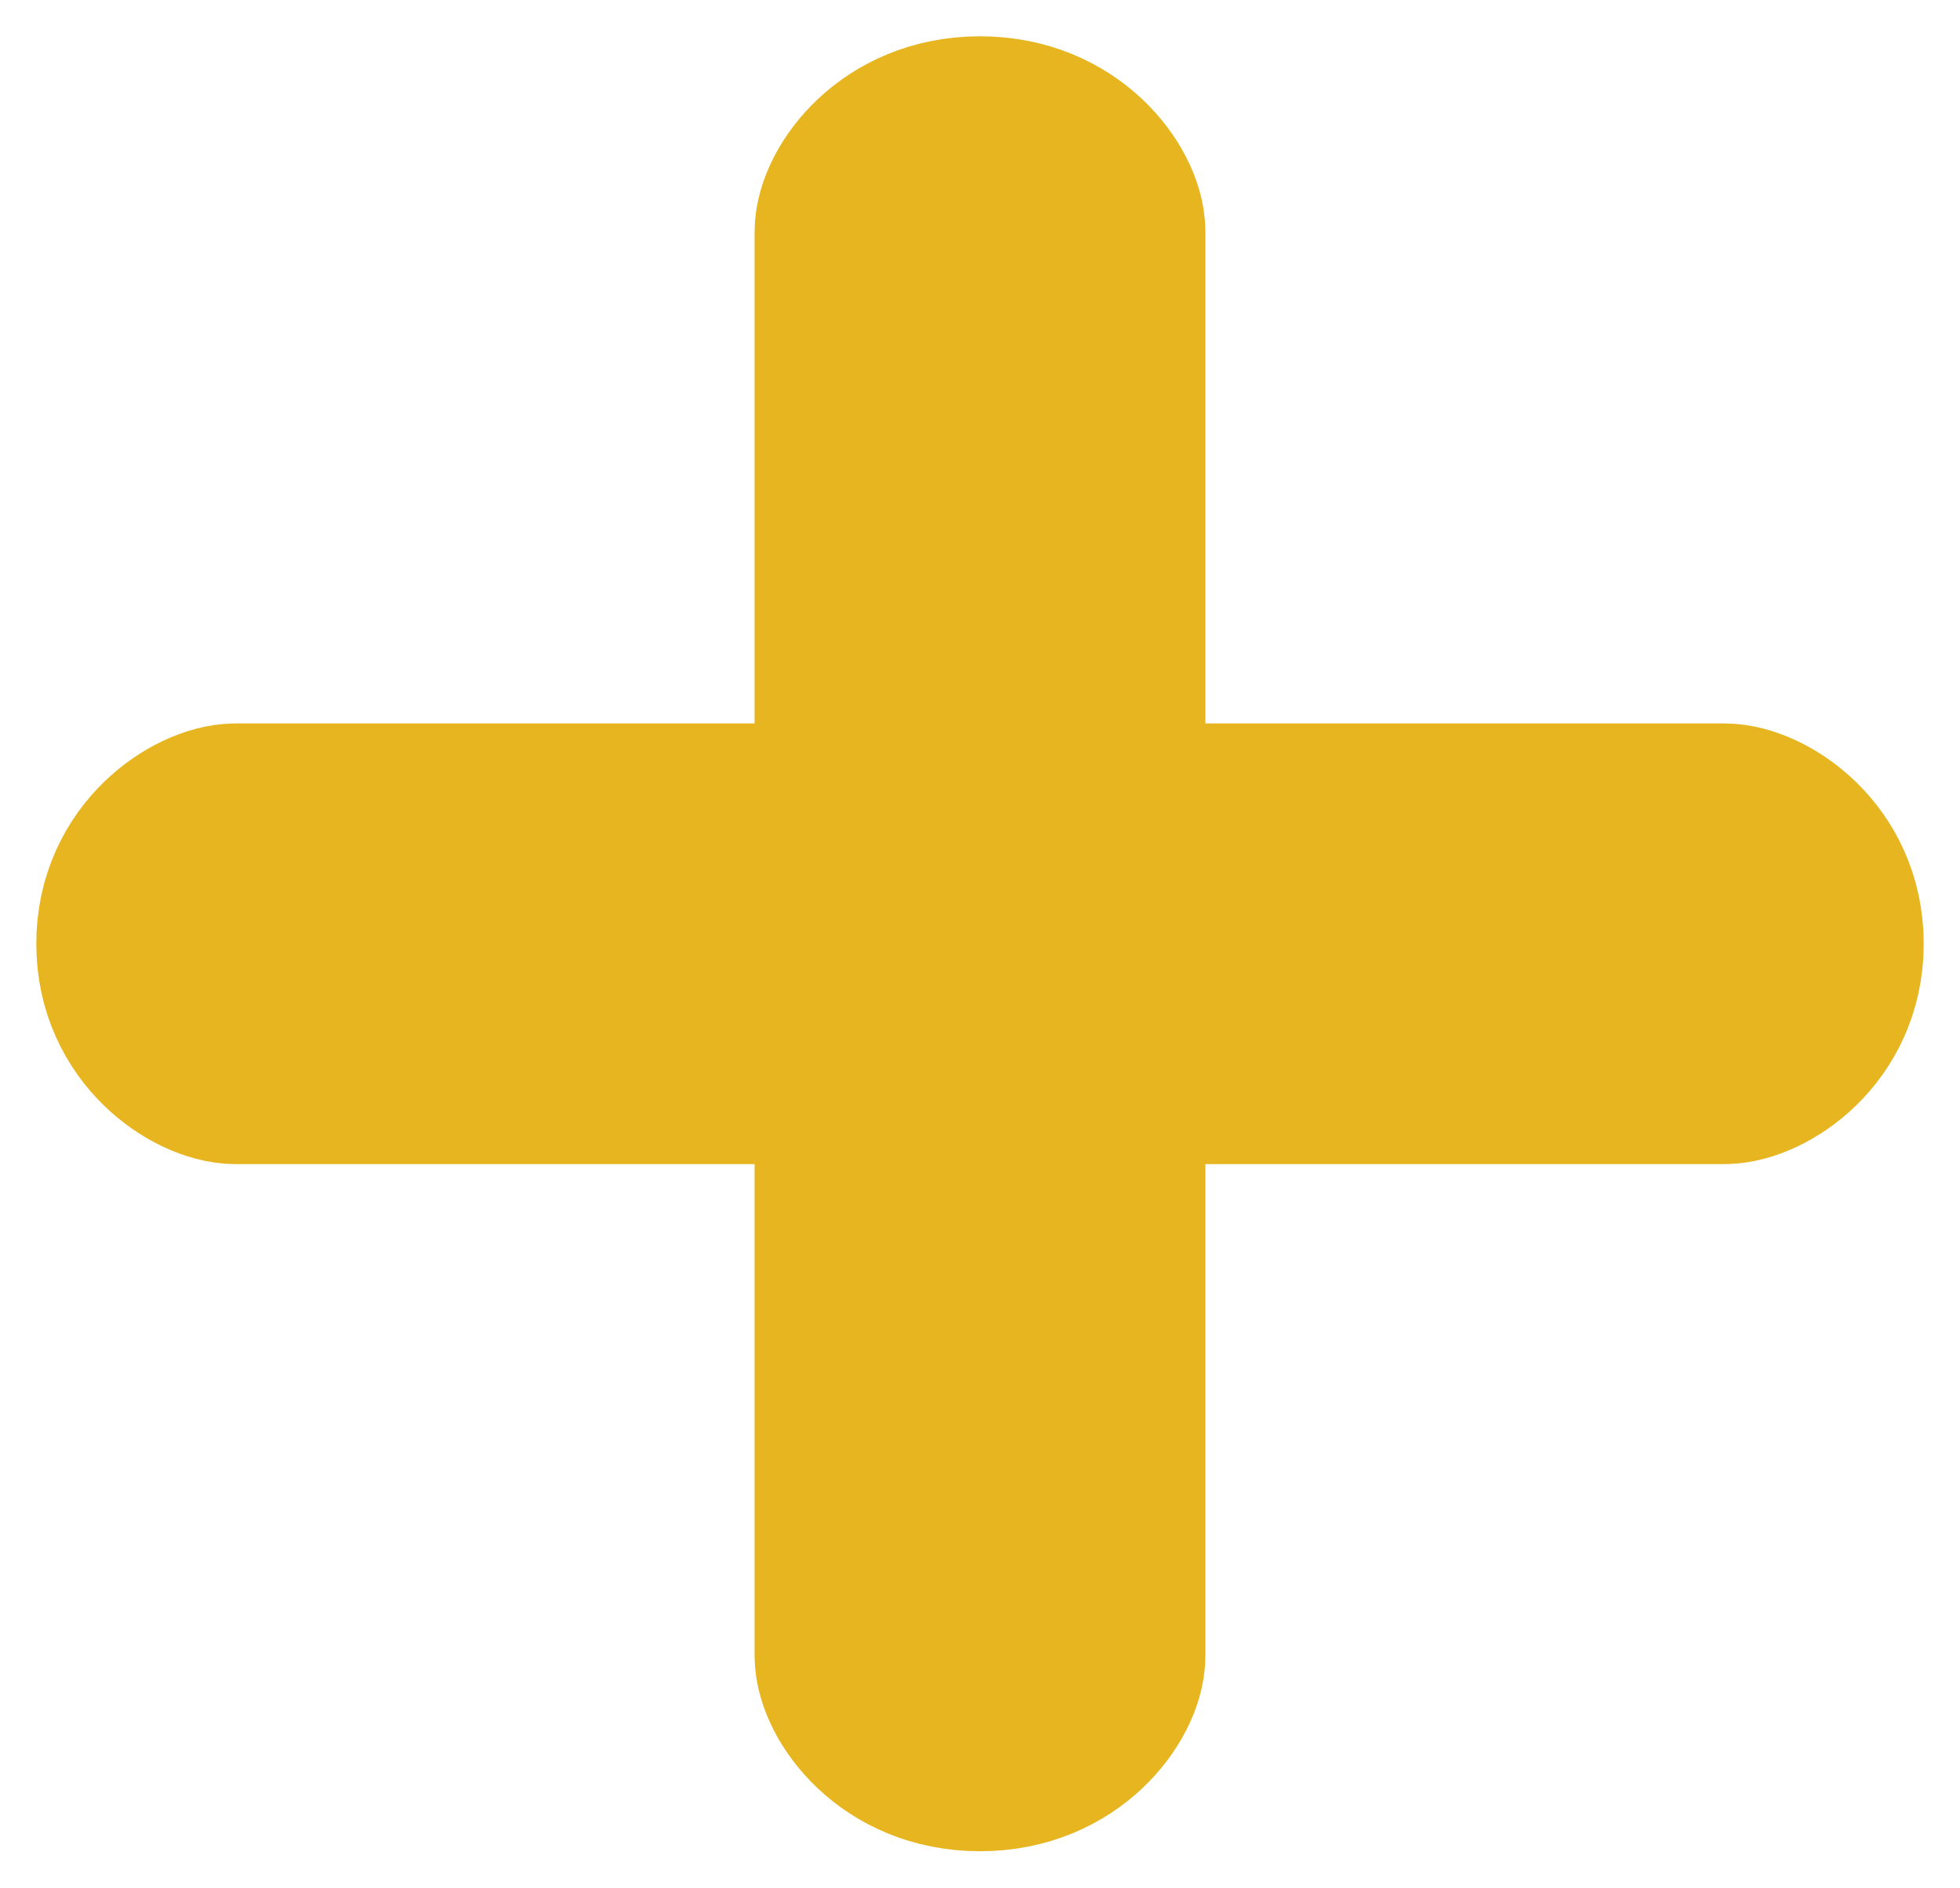
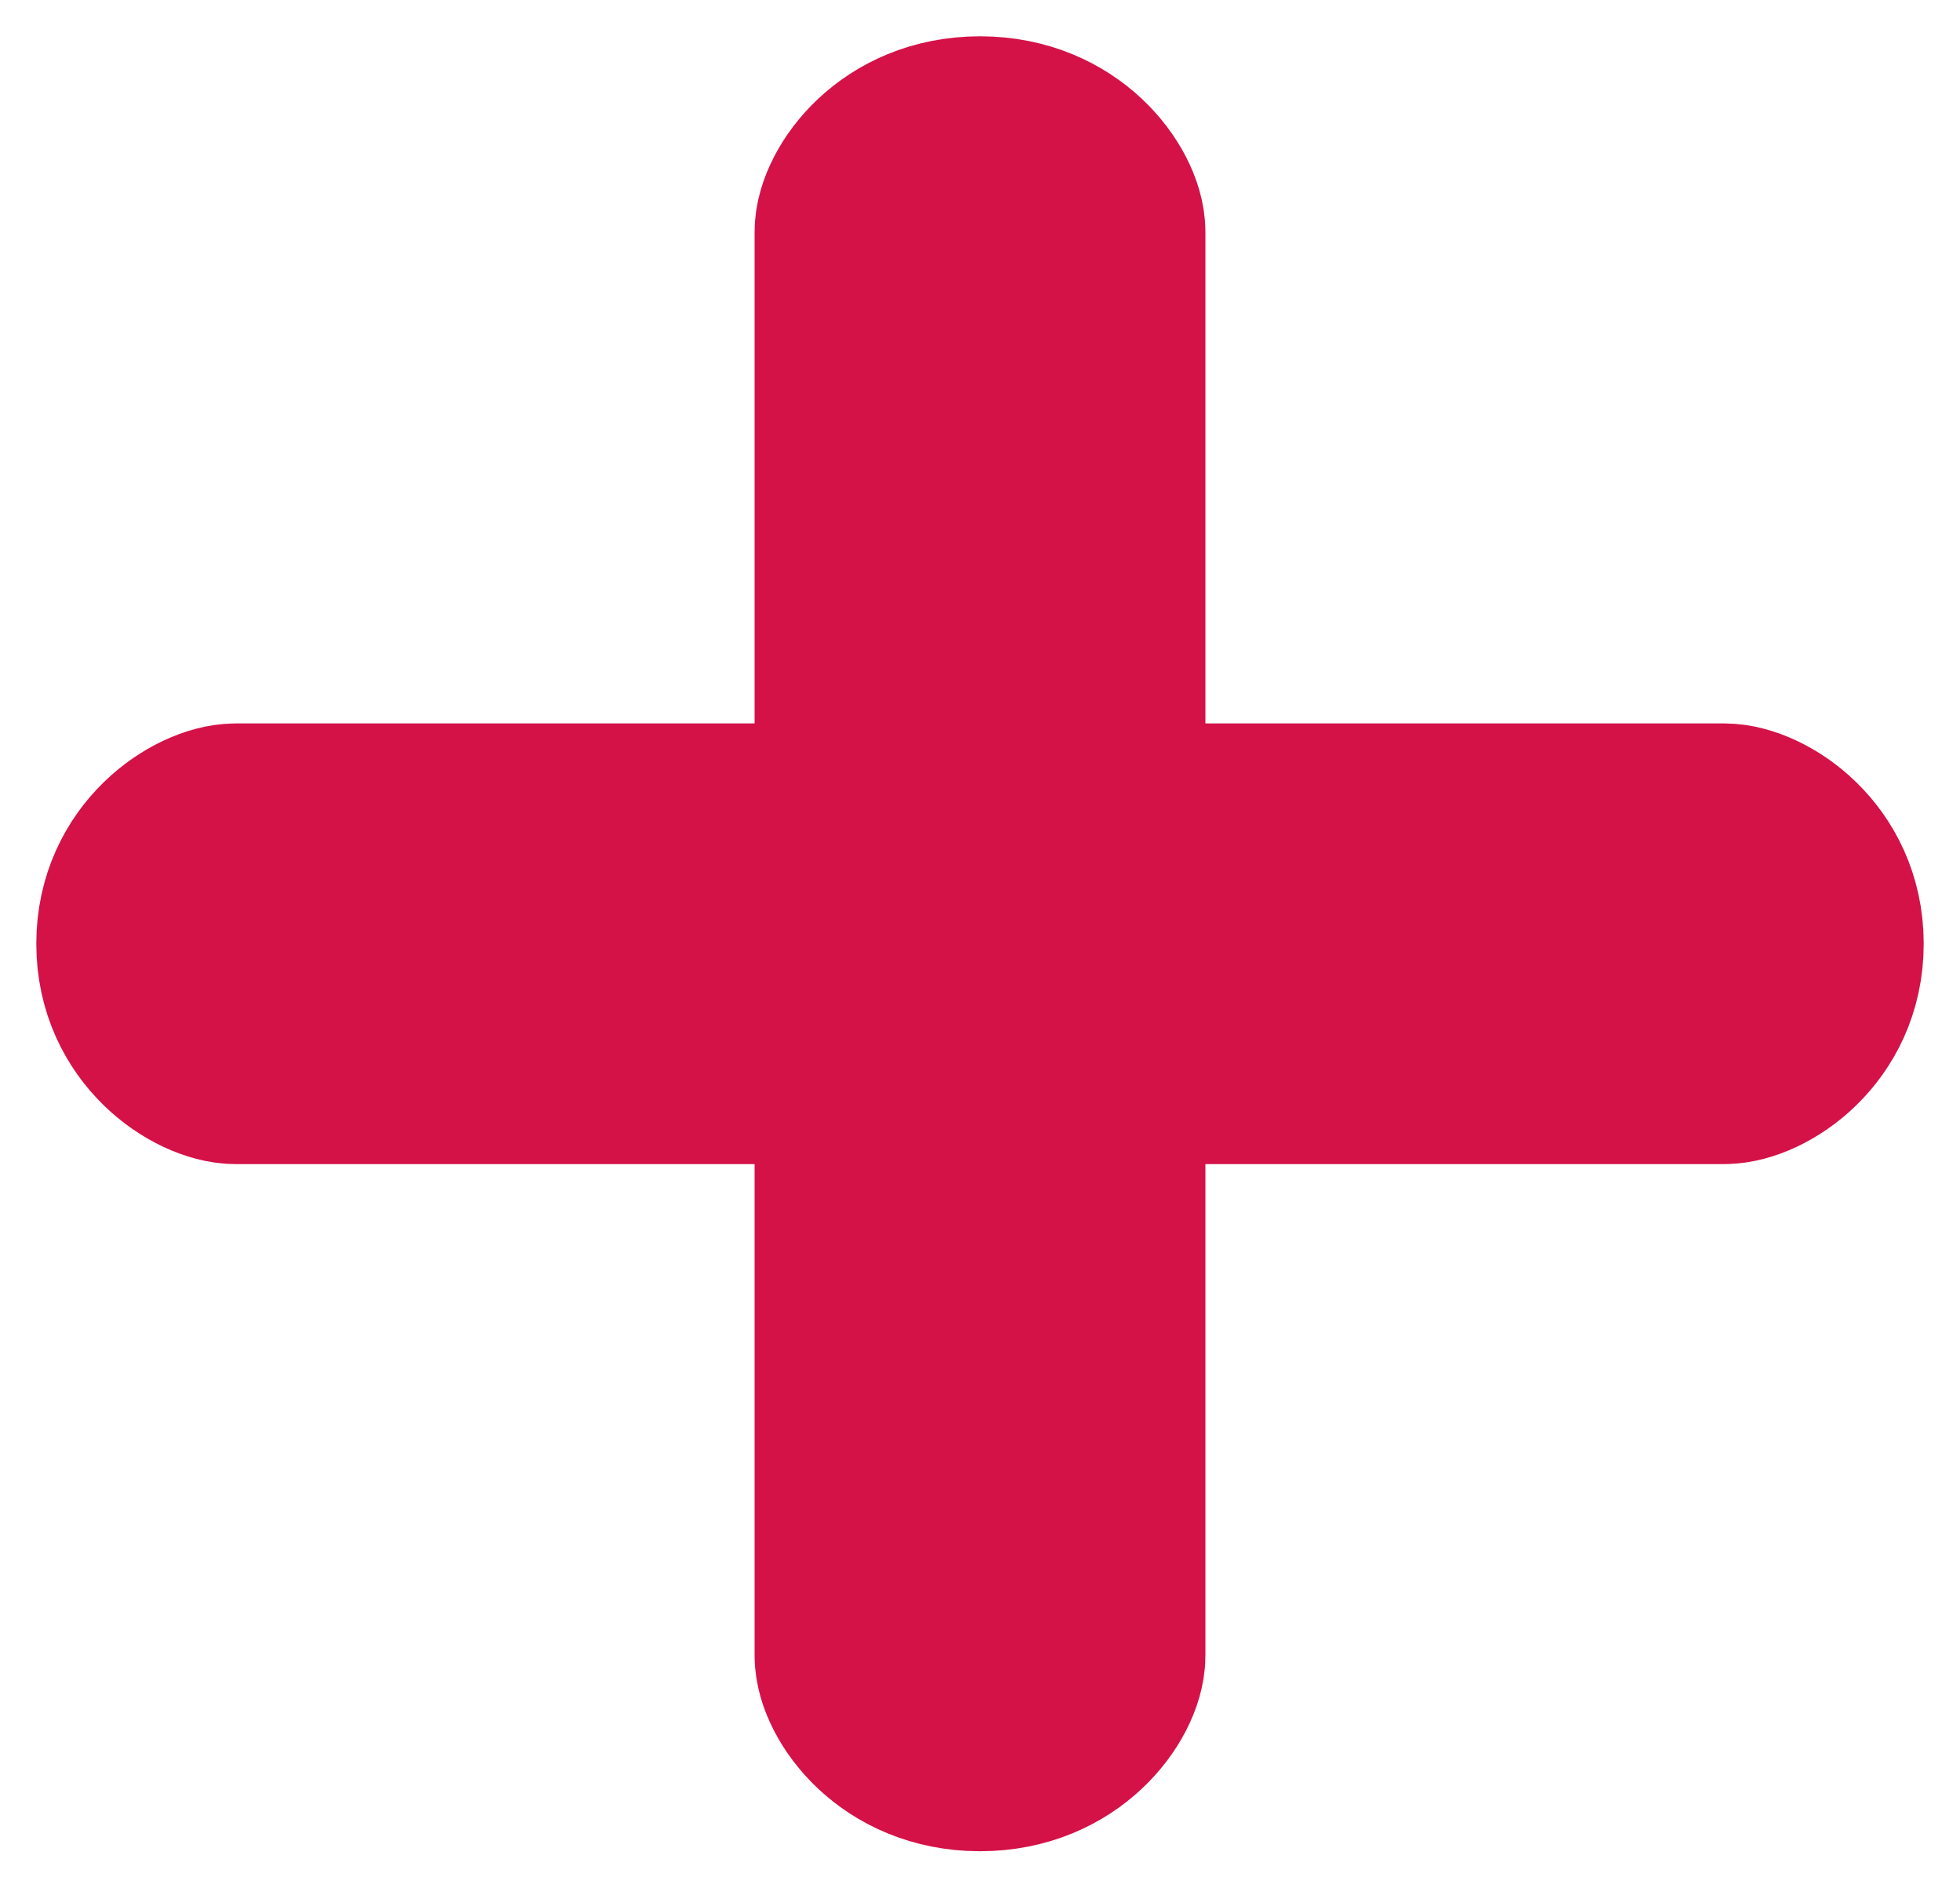
<svg xmlns="http://www.w3.org/2000/svg" width="27px" height="26px" viewBox="0 0 27 26" version="1.1">
  <g id="Page-1" stroke="none" stroke-width="1" fill="none" fill-rule="evenodd">
-     <g id="-g-1-Где-купить-отк-список" transform="translate(-473, -287)" fill="#E6B51F" stroke="#E6B51F" stroke-width="3">
+     <g id="-g-1-Где-купить-отк-список" transform="translate(-473, -287)" fill="#d41247" stroke="#d41247" stroke-width="3">
      <path d="M496.752,298.465 L488.105,298.465 L488.105,290.194 C488.105,289.817 487.57,289 486.5,289 C485.43,289 484.895,289.817 484.895,290.194 L484.895,298.465 L476.248,298.465 C475.854,298.465 475,298.977 475,300 C475,301.023 475.854,301.535 476.248,301.535 L484.895,301.535 L484.895,309.806 C484.895,310.183 485.43,311 486.5,311 C487.57,311 488.105,310.183 488.105,309.806 L488.105,301.535 L496.752,301.535 C497.146,301.535 498,301.023 498,300 C498,298.977 497.146,298.465 496.752,298.465 Z" id="Path" />
    </g>
  </g>
</svg>
